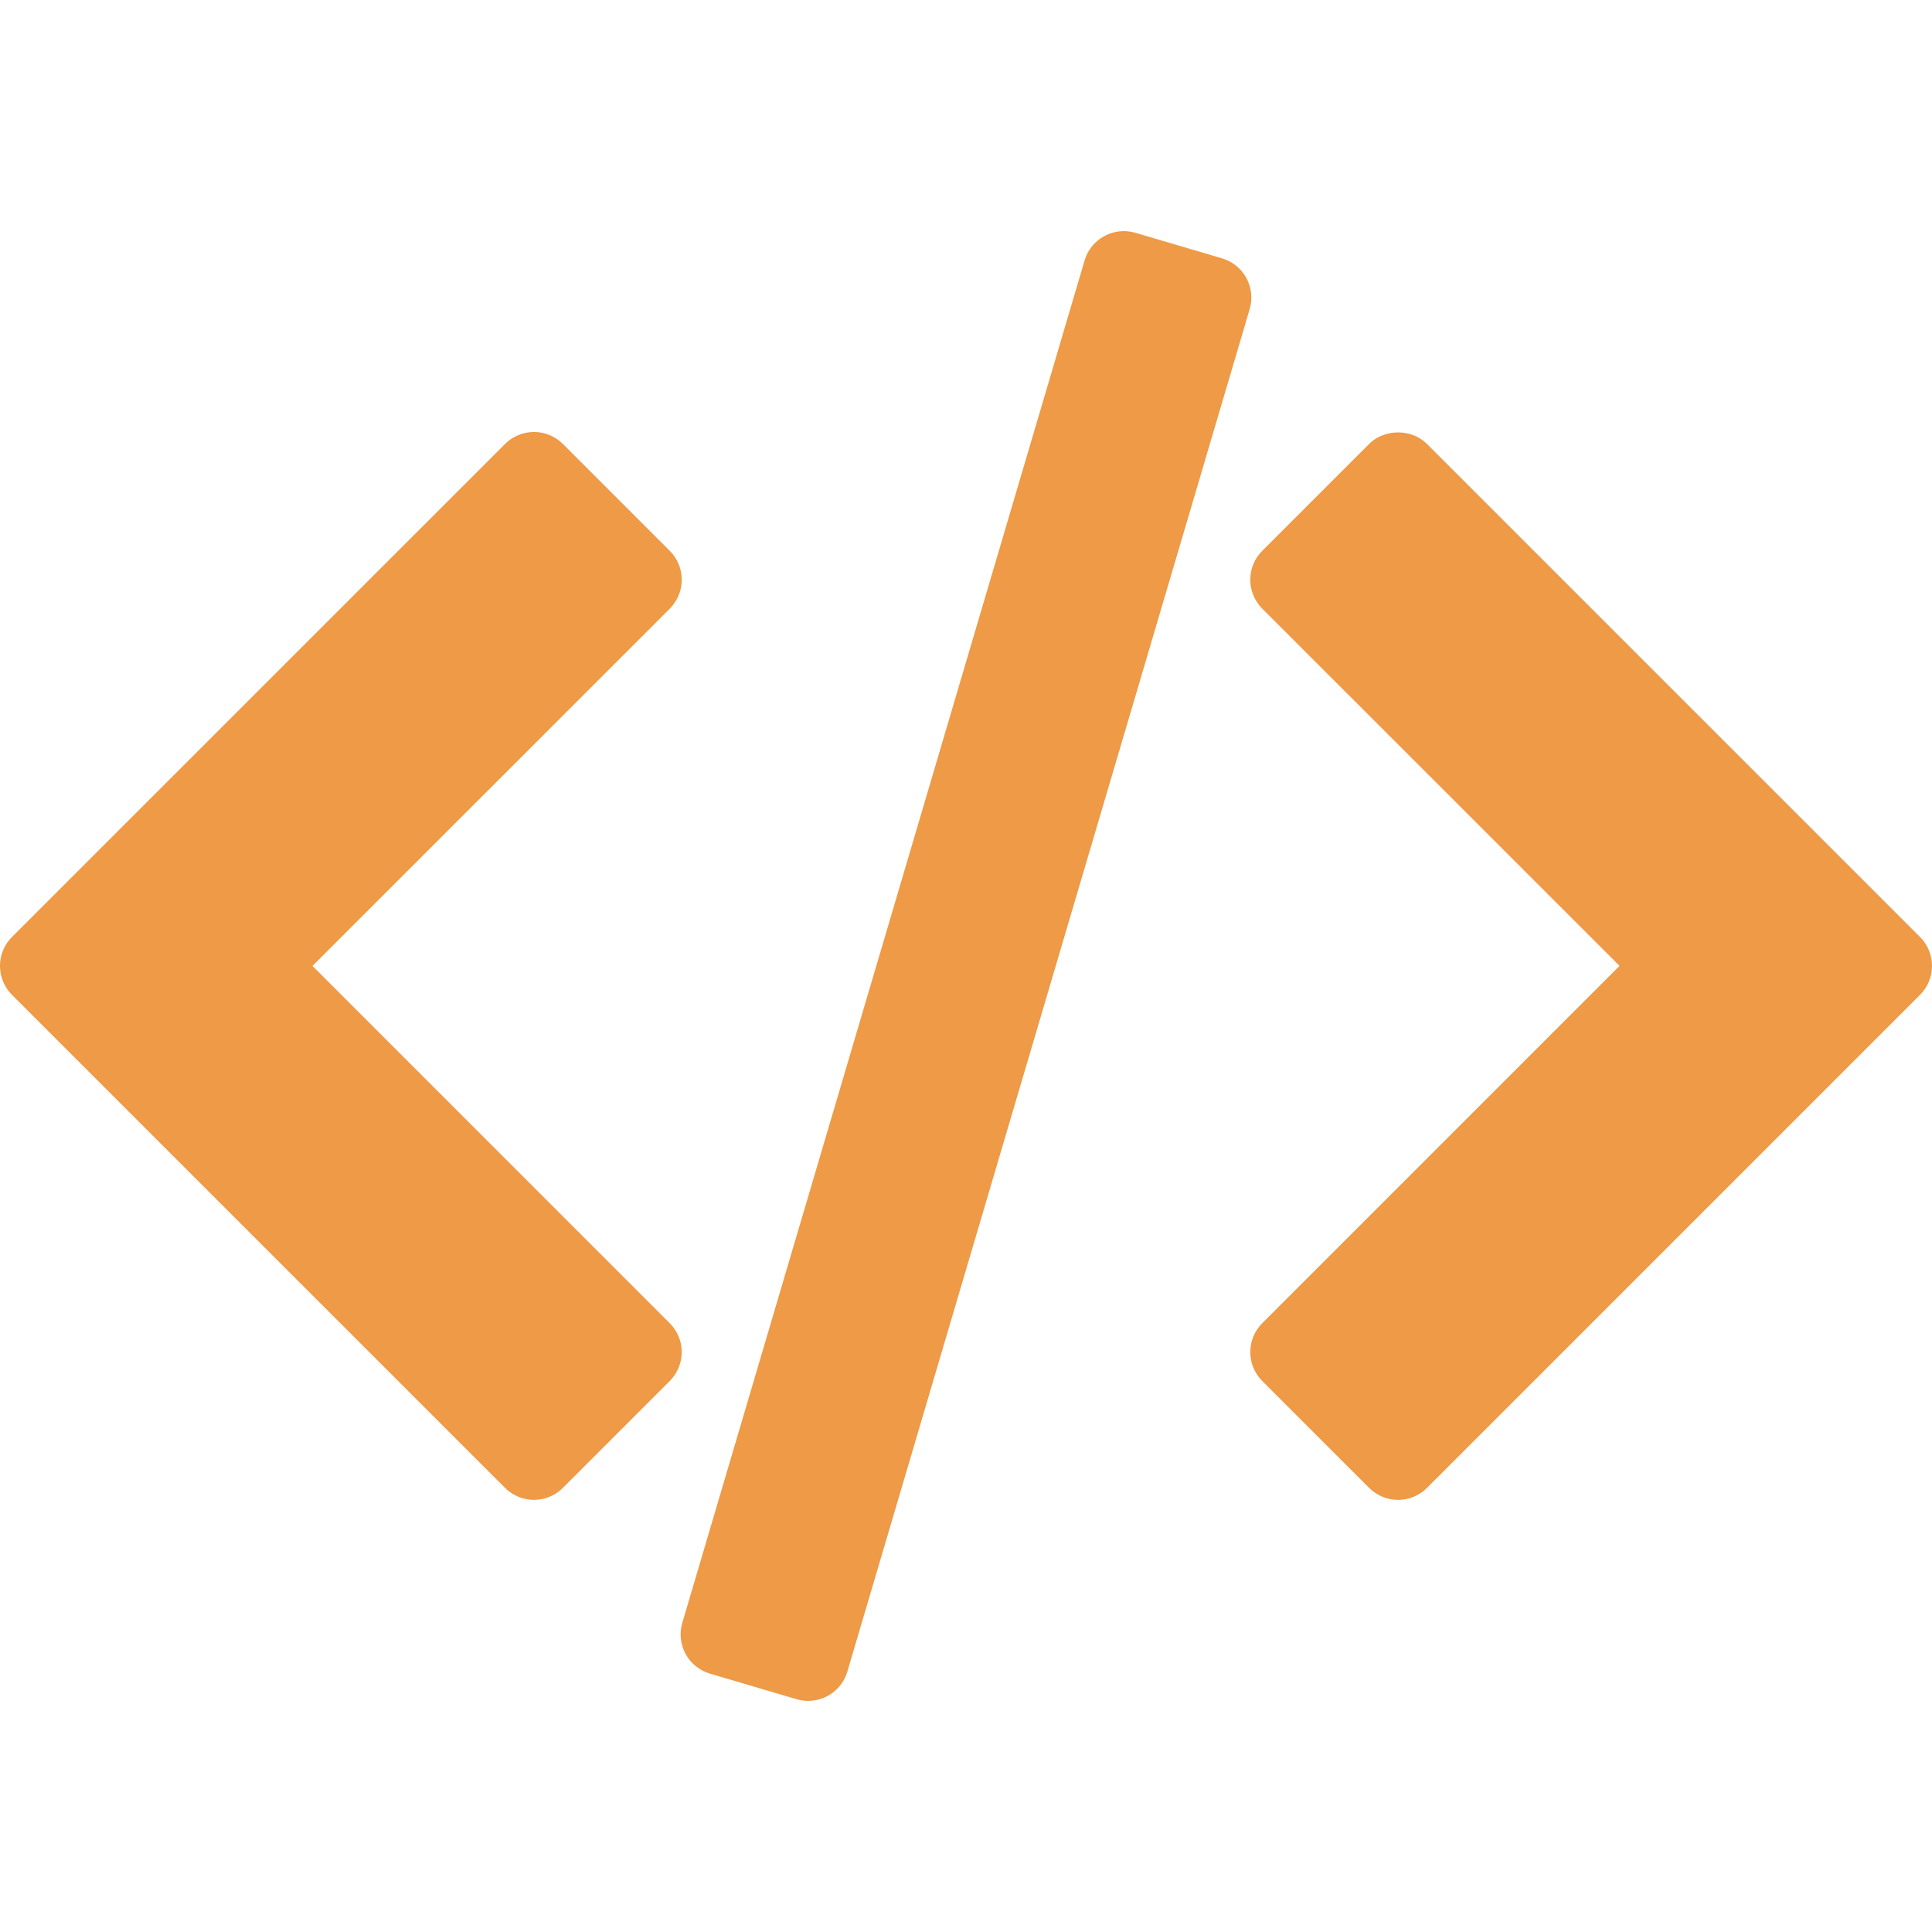
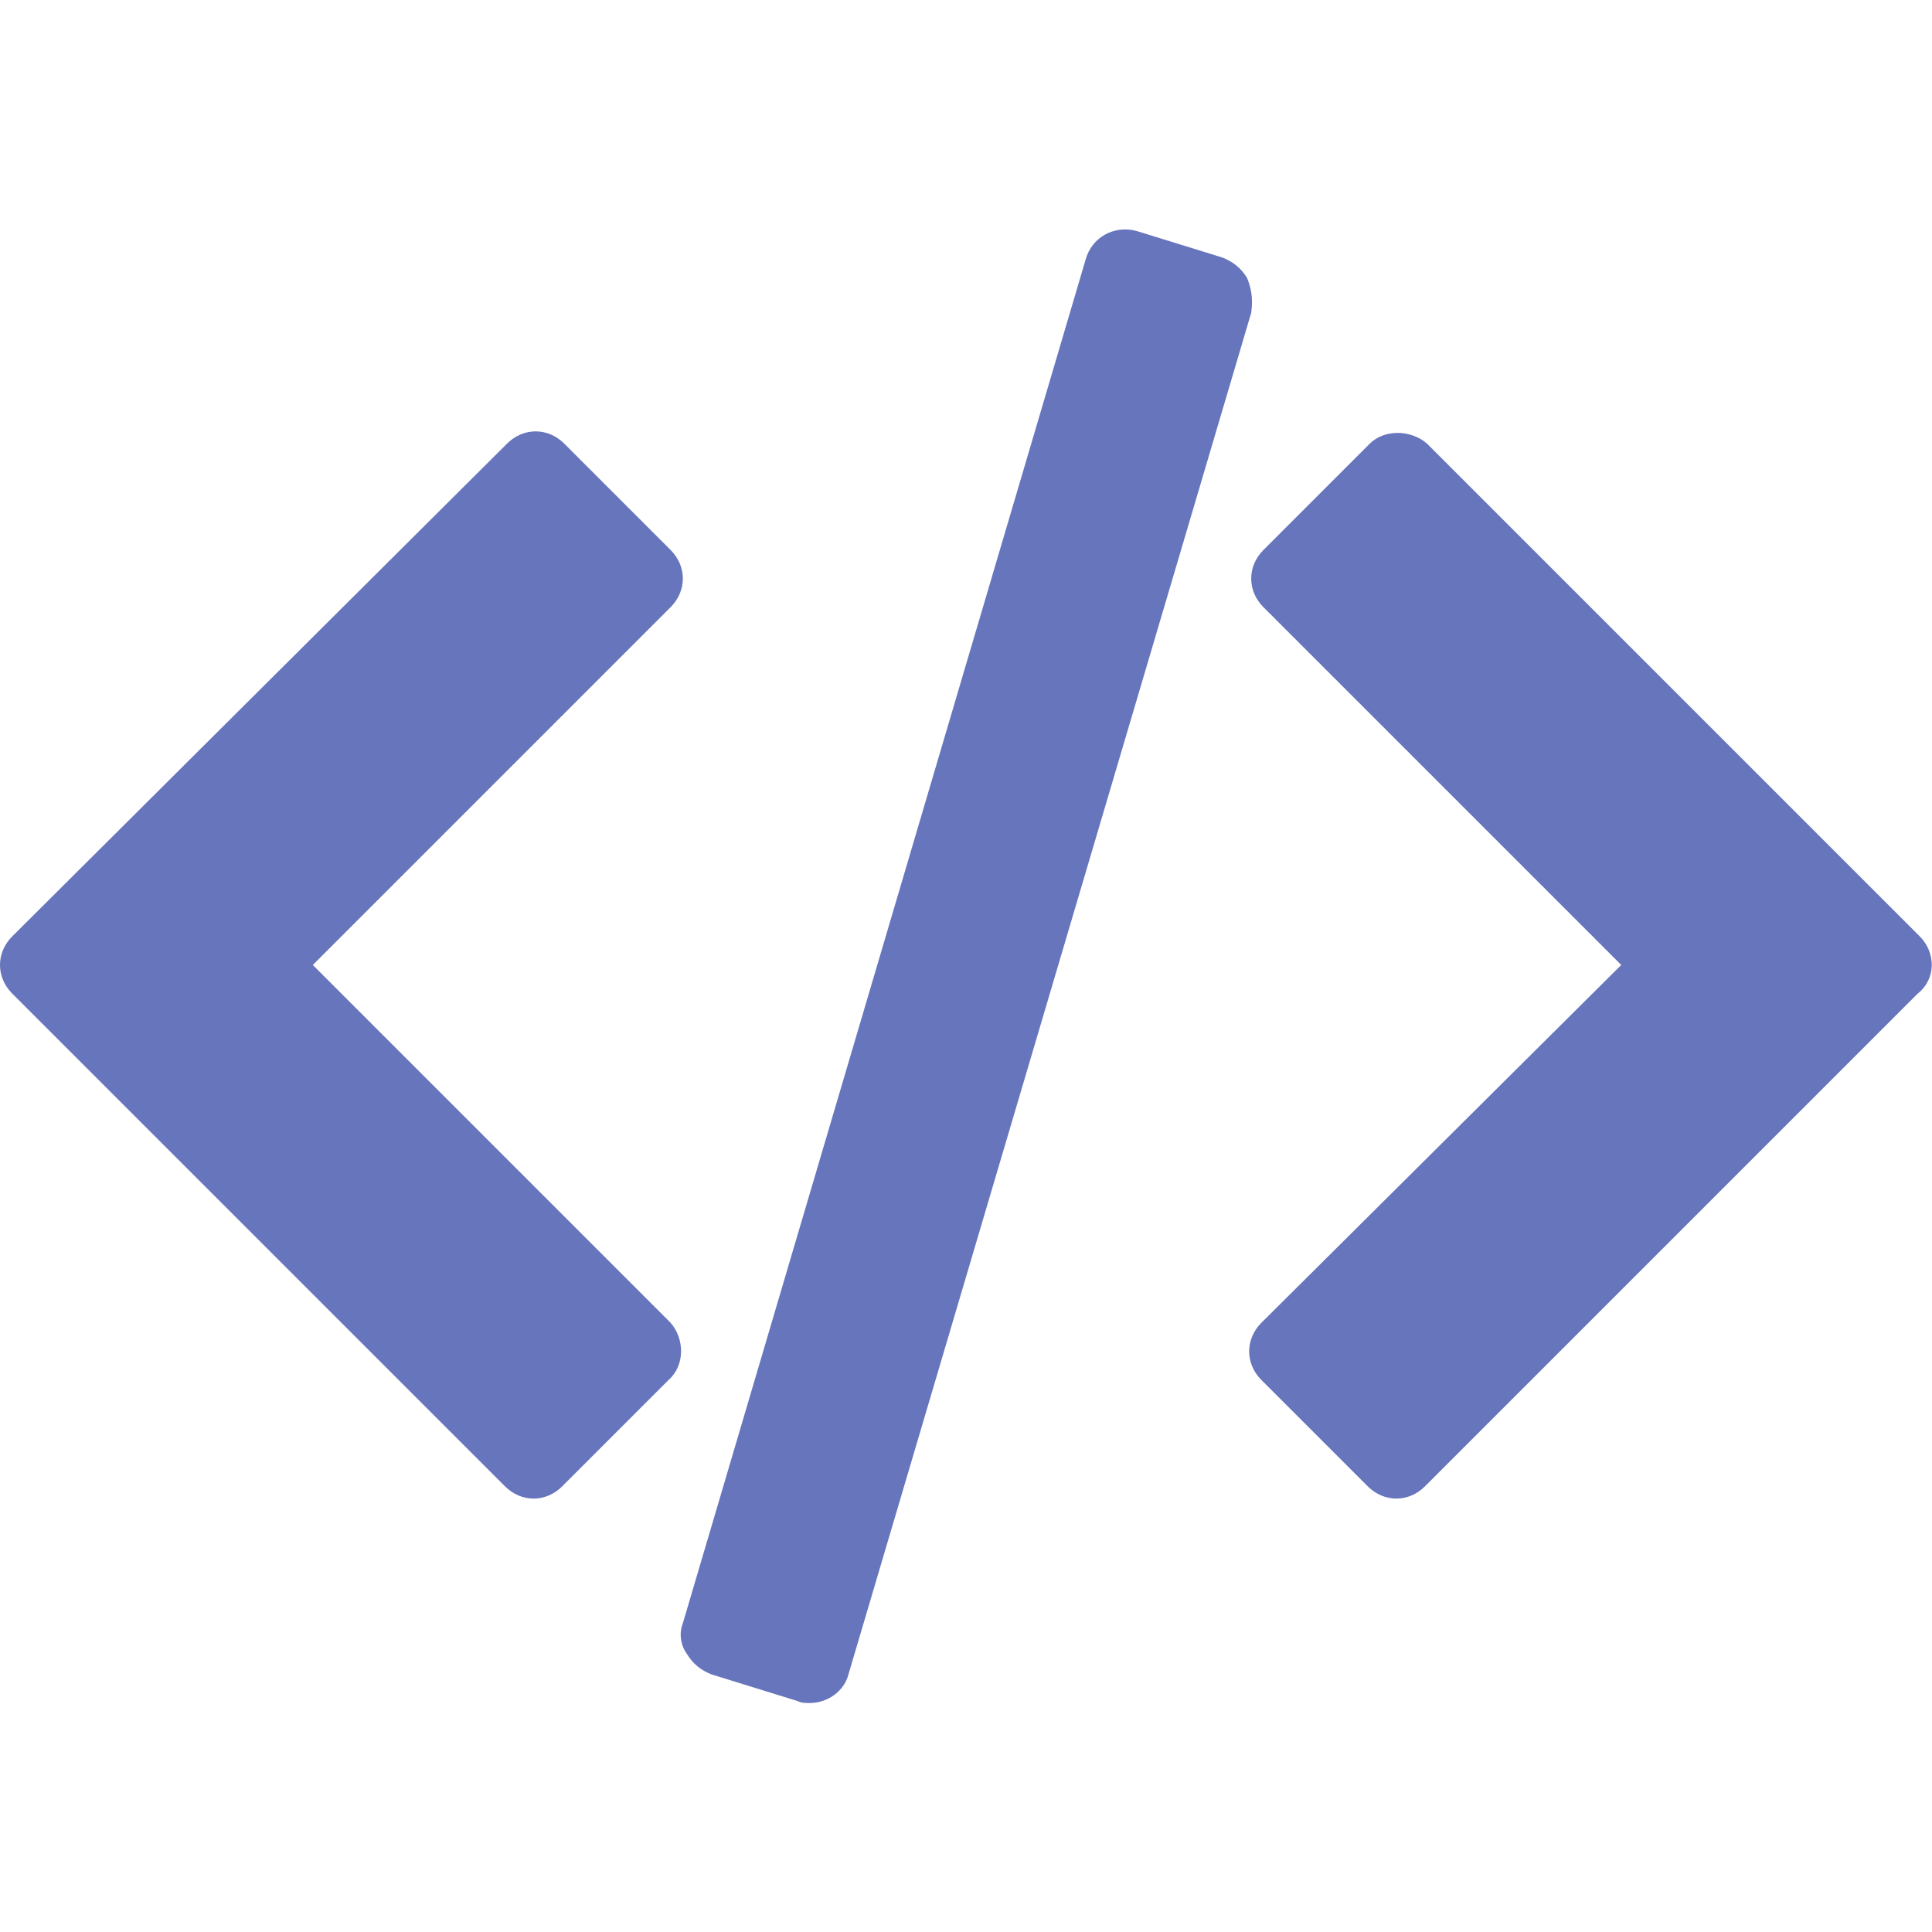
- <svg xmlns="http://www.w3.org/2000/svg" version="1.1" id="Capa_1" x="0px" y="0px" width="94.504px" height="94.504px" viewBox="0 0 94.504 94.504" style="enable-background:new 0 0 94.504 94.504;" xml:space="preserve">
+ <svg xmlns="http://www.w3.org/2000/svg" version="1.1" id="Capa_1" x="0px" y="0px" viewBox="0 0 94.5 94.5" style="enable-background:new 0 0 94.5 94.5;" xml:space="preserve">
+   <style type="text/css">
+ 	.st0{fill:#6675BC;}
+ </style>
  <g>
    <g>
-       <path fill="rgb(238, 154, 70)" d="M93.918,45.833L69.799,21.714c-0.75-0.75-2.077-0.75-2.827,0l-5.229,5.229c-0.781,0.781-0.781,2.047,0,2.828    l17.477,17.475L61.744,64.724c-0.781,0.781-0.781,2.047,0,2.828l5.229,5.229c0.375,0.375,0.884,0.587,1.414,0.587    c0.529,0,1.039-0.212,1.414-0.587l24.117-24.118C94.699,47.881,94.699,46.614,93.918,45.833z" />
-       <path fill="rgb(238, 154, 70)" d="M32.759,64.724L15.285,47.248l17.477-17.475c0.375-0.375,0.586-0.883,0.586-1.414c0-0.53-0.21-1.039-0.586-1.414    l-5.229-5.229c-0.375-0.375-0.884-0.586-1.414-0.586c-0.53,0-1.039,0.211-1.414,0.586L0.585,45.833    c-0.781,0.781-0.781,2.047,0,2.829L24.704,72.78c0.375,0.375,0.884,0.587,1.414,0.587c0.53,0,1.039-0.212,1.414-0.587l5.229-5.229    C33.542,66.771,33.542,65.505,32.759,64.724z" />
-       <path fill="rgb(238, 154, 70)" d="M60.967,13.6c-0.254-0.466-0.682-0.812-1.19-0.962l-4.239-1.251c-1.058-0.314-2.172,0.293-2.484,1.352L33.375,79.382    c-0.15,0.509-0.092,1.056,0.161,1.521c0.253,0.467,0.682,0.812,1.19,0.963l4.239,1.251c0.189,0.056,0.38,0.083,0.567,0.083    c0.863,0,1.66-0.564,1.917-1.435l19.679-66.644C61.278,14.612,61.221,14.065,60.967,13.6z" />
+       <path class="st0" d="M93.9,45.8L69.8,21.7C69,21,67.7,21,67,21.7l-5.2,5.2c-0.8,0.8-0.8,2,0,2.8l17.5,17.5L61.7,64.7    c-0.8,0.8-0.8,2,0,2.8l5.2,5.2c0.4,0.4,0.9,0.6,1.4,0.6c0.5,0,1-0.2,1.4-0.6l24.1-24.1C94.7,47.9,94.7,46.6,93.9,45.8z" />
+       <path class="st0" d="M32.8,64.7L15.3,47.2l17.5-17.5c0.4-0.4,0.6-0.9,0.6-1.4c0-0.5-0.2-1-0.6-1.4l-5.2-5.2    c-0.4-0.4-0.9-0.6-1.4-0.6c-0.5,0-1,0.2-1.4,0.6L0.6,45.8c-0.8,0.8-0.8,2,0,2.8l24.1,24.1c0.4,0.4,0.9,0.6,1.4,0.6    c0.5,0,1-0.2,1.4-0.6l5.2-5.2C33.5,66.8,33.5,65.5,32.8,64.7z" />
+       <path class="st0" d="M61,13.6c-0.3-0.5-0.7-0.8-1.2-1l-4.2-1.3c-1.1-0.3-2.2,0.3-2.5,1.4L33.4,79.4c-0.2,0.5-0.1,1.1,0.2,1.5    c0.3,0.5,0.7,0.8,1.2,1l4.2,1.3c0.2,0.1,0.4,0.1,0.6,0.1c0.9,0,1.7-0.6,1.9-1.4l19.7-66.6C61.3,14.6,61.2,14.1,61,13.6z" />
    </g>
  </g>
-   <g>
- </g>
-   <g>
- </g>
-   <g>
- </g>
-   <g>
- </g>
-   <g>
- </g>
-   <g>
- </g>
-   <g>
- </g>
-   <g>
- </g>
-   <g>
- </g>
-   <g>
- </g>
-   <g>
- </g>
-   <g>
- </g>
-   <g>
- </g>
-   <g>
- </g>
-   <g>
- </g>
</svg>
